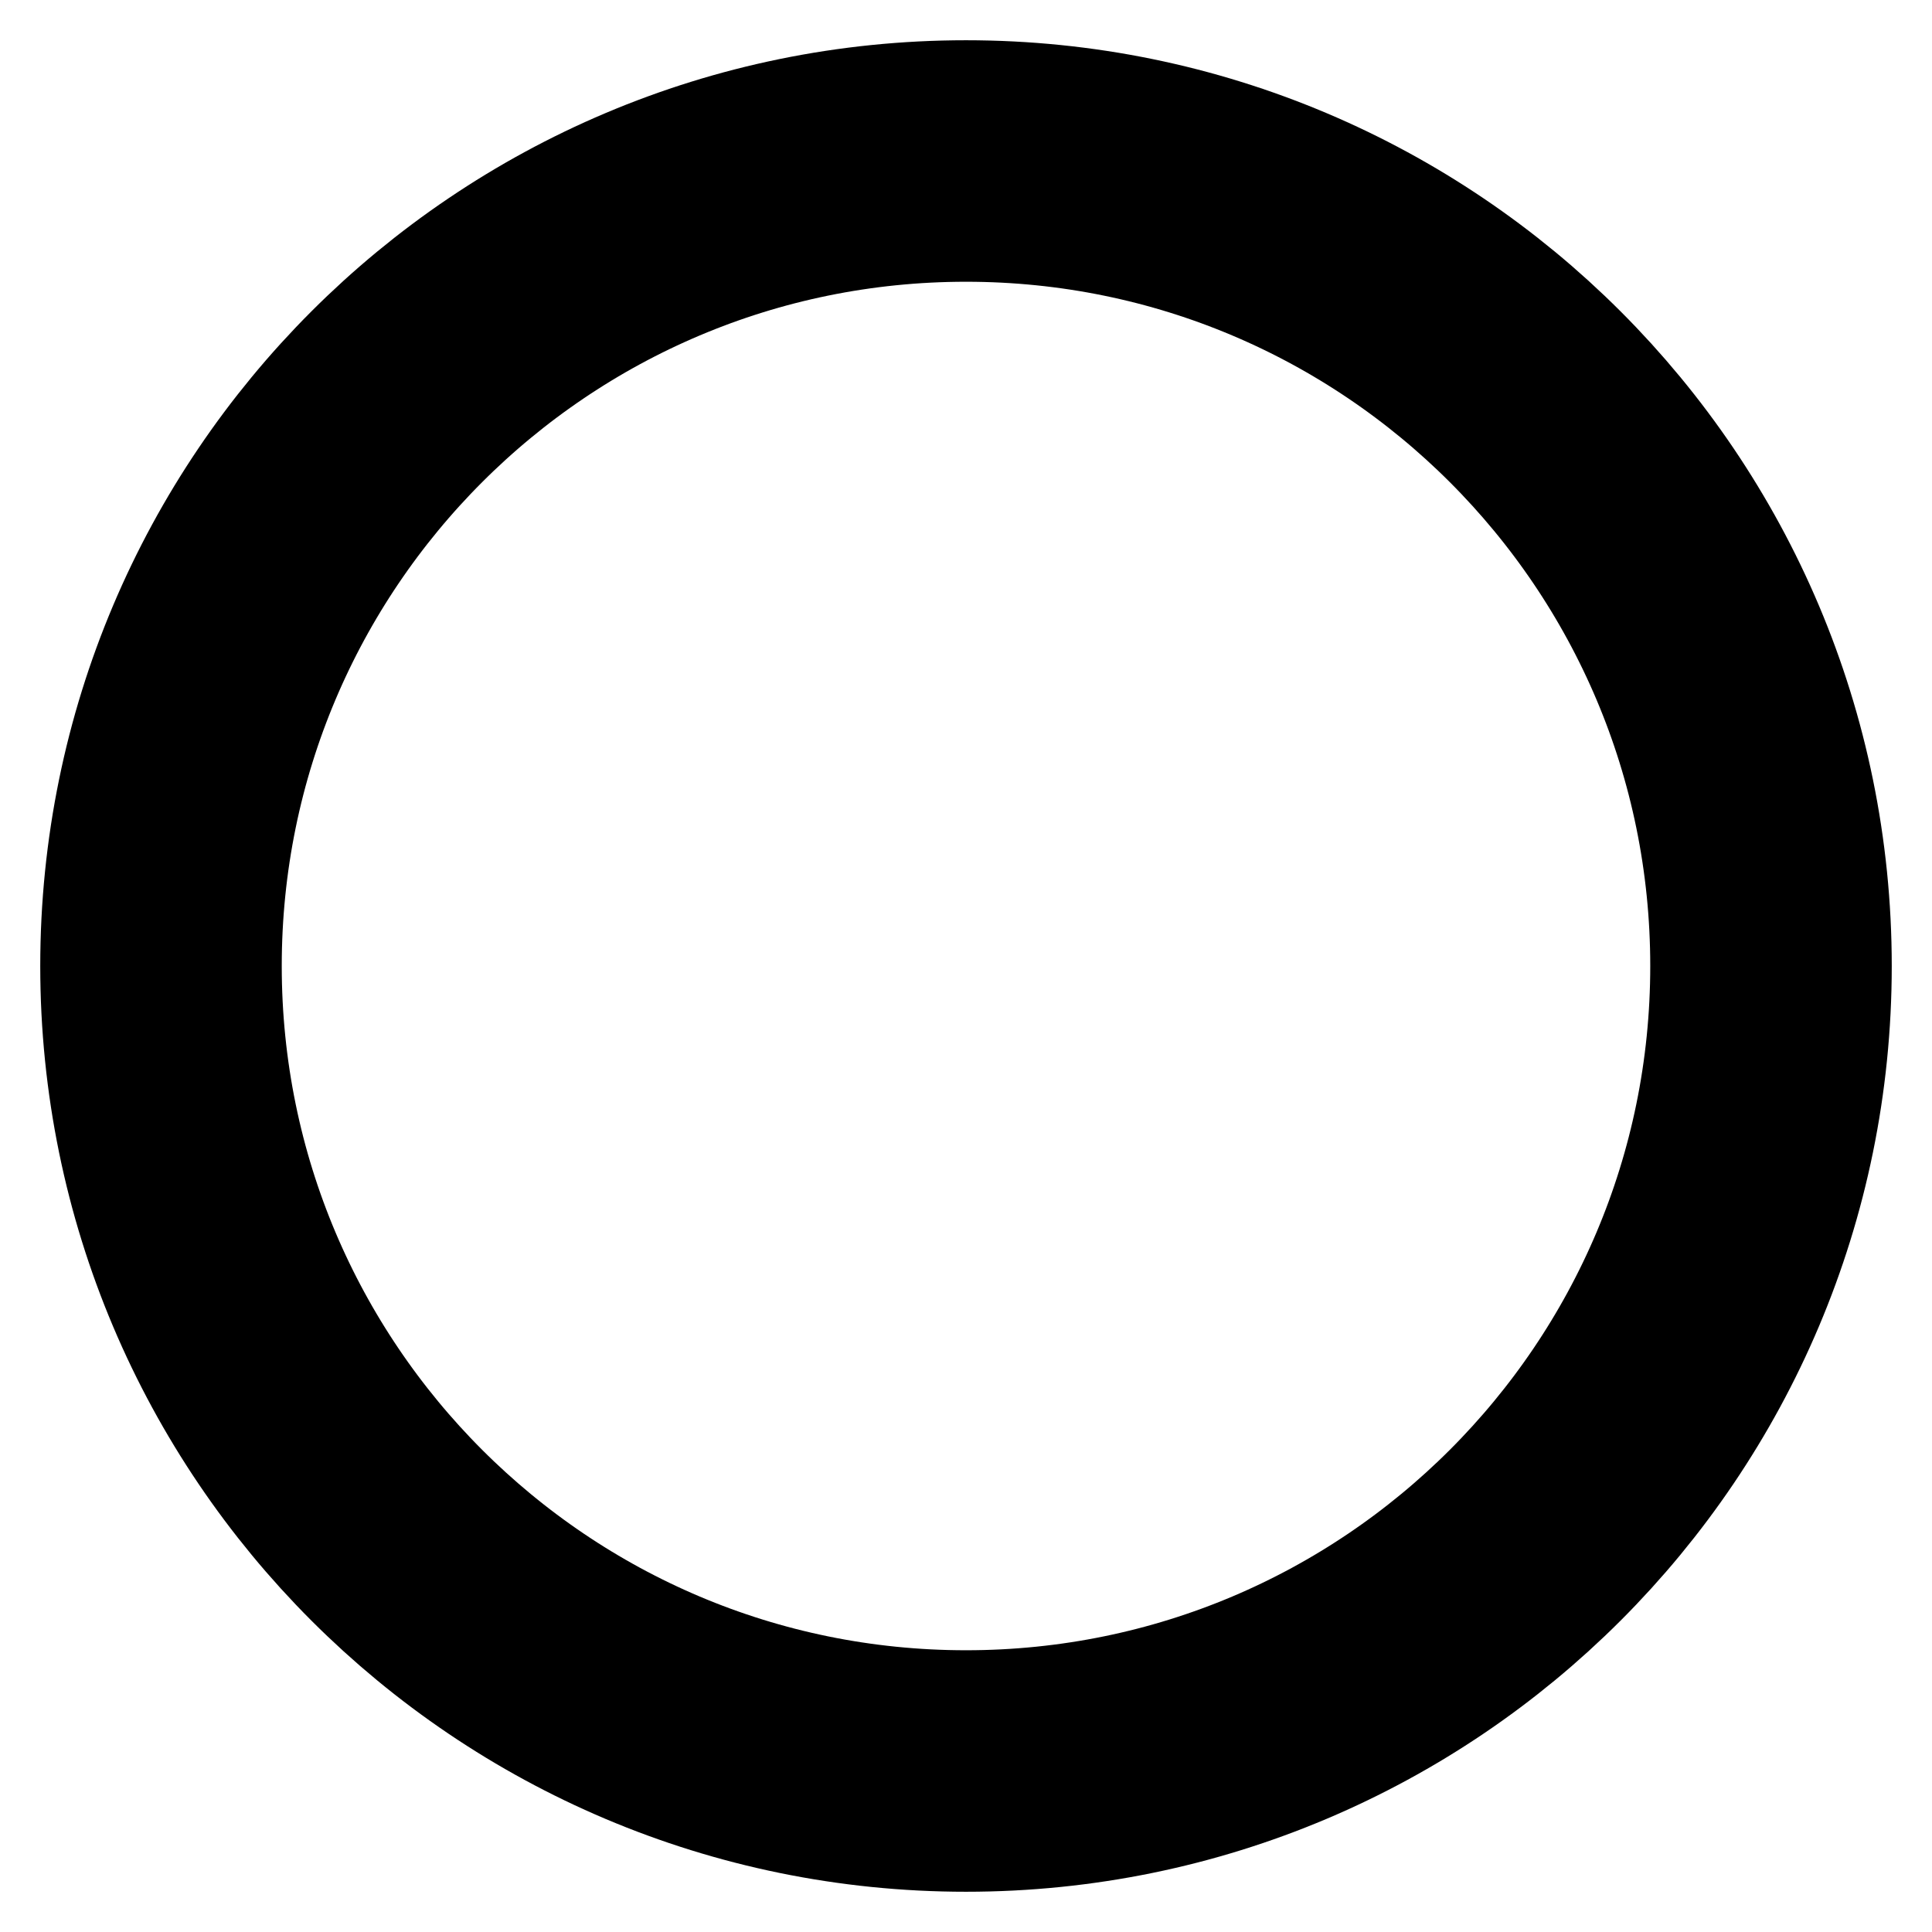
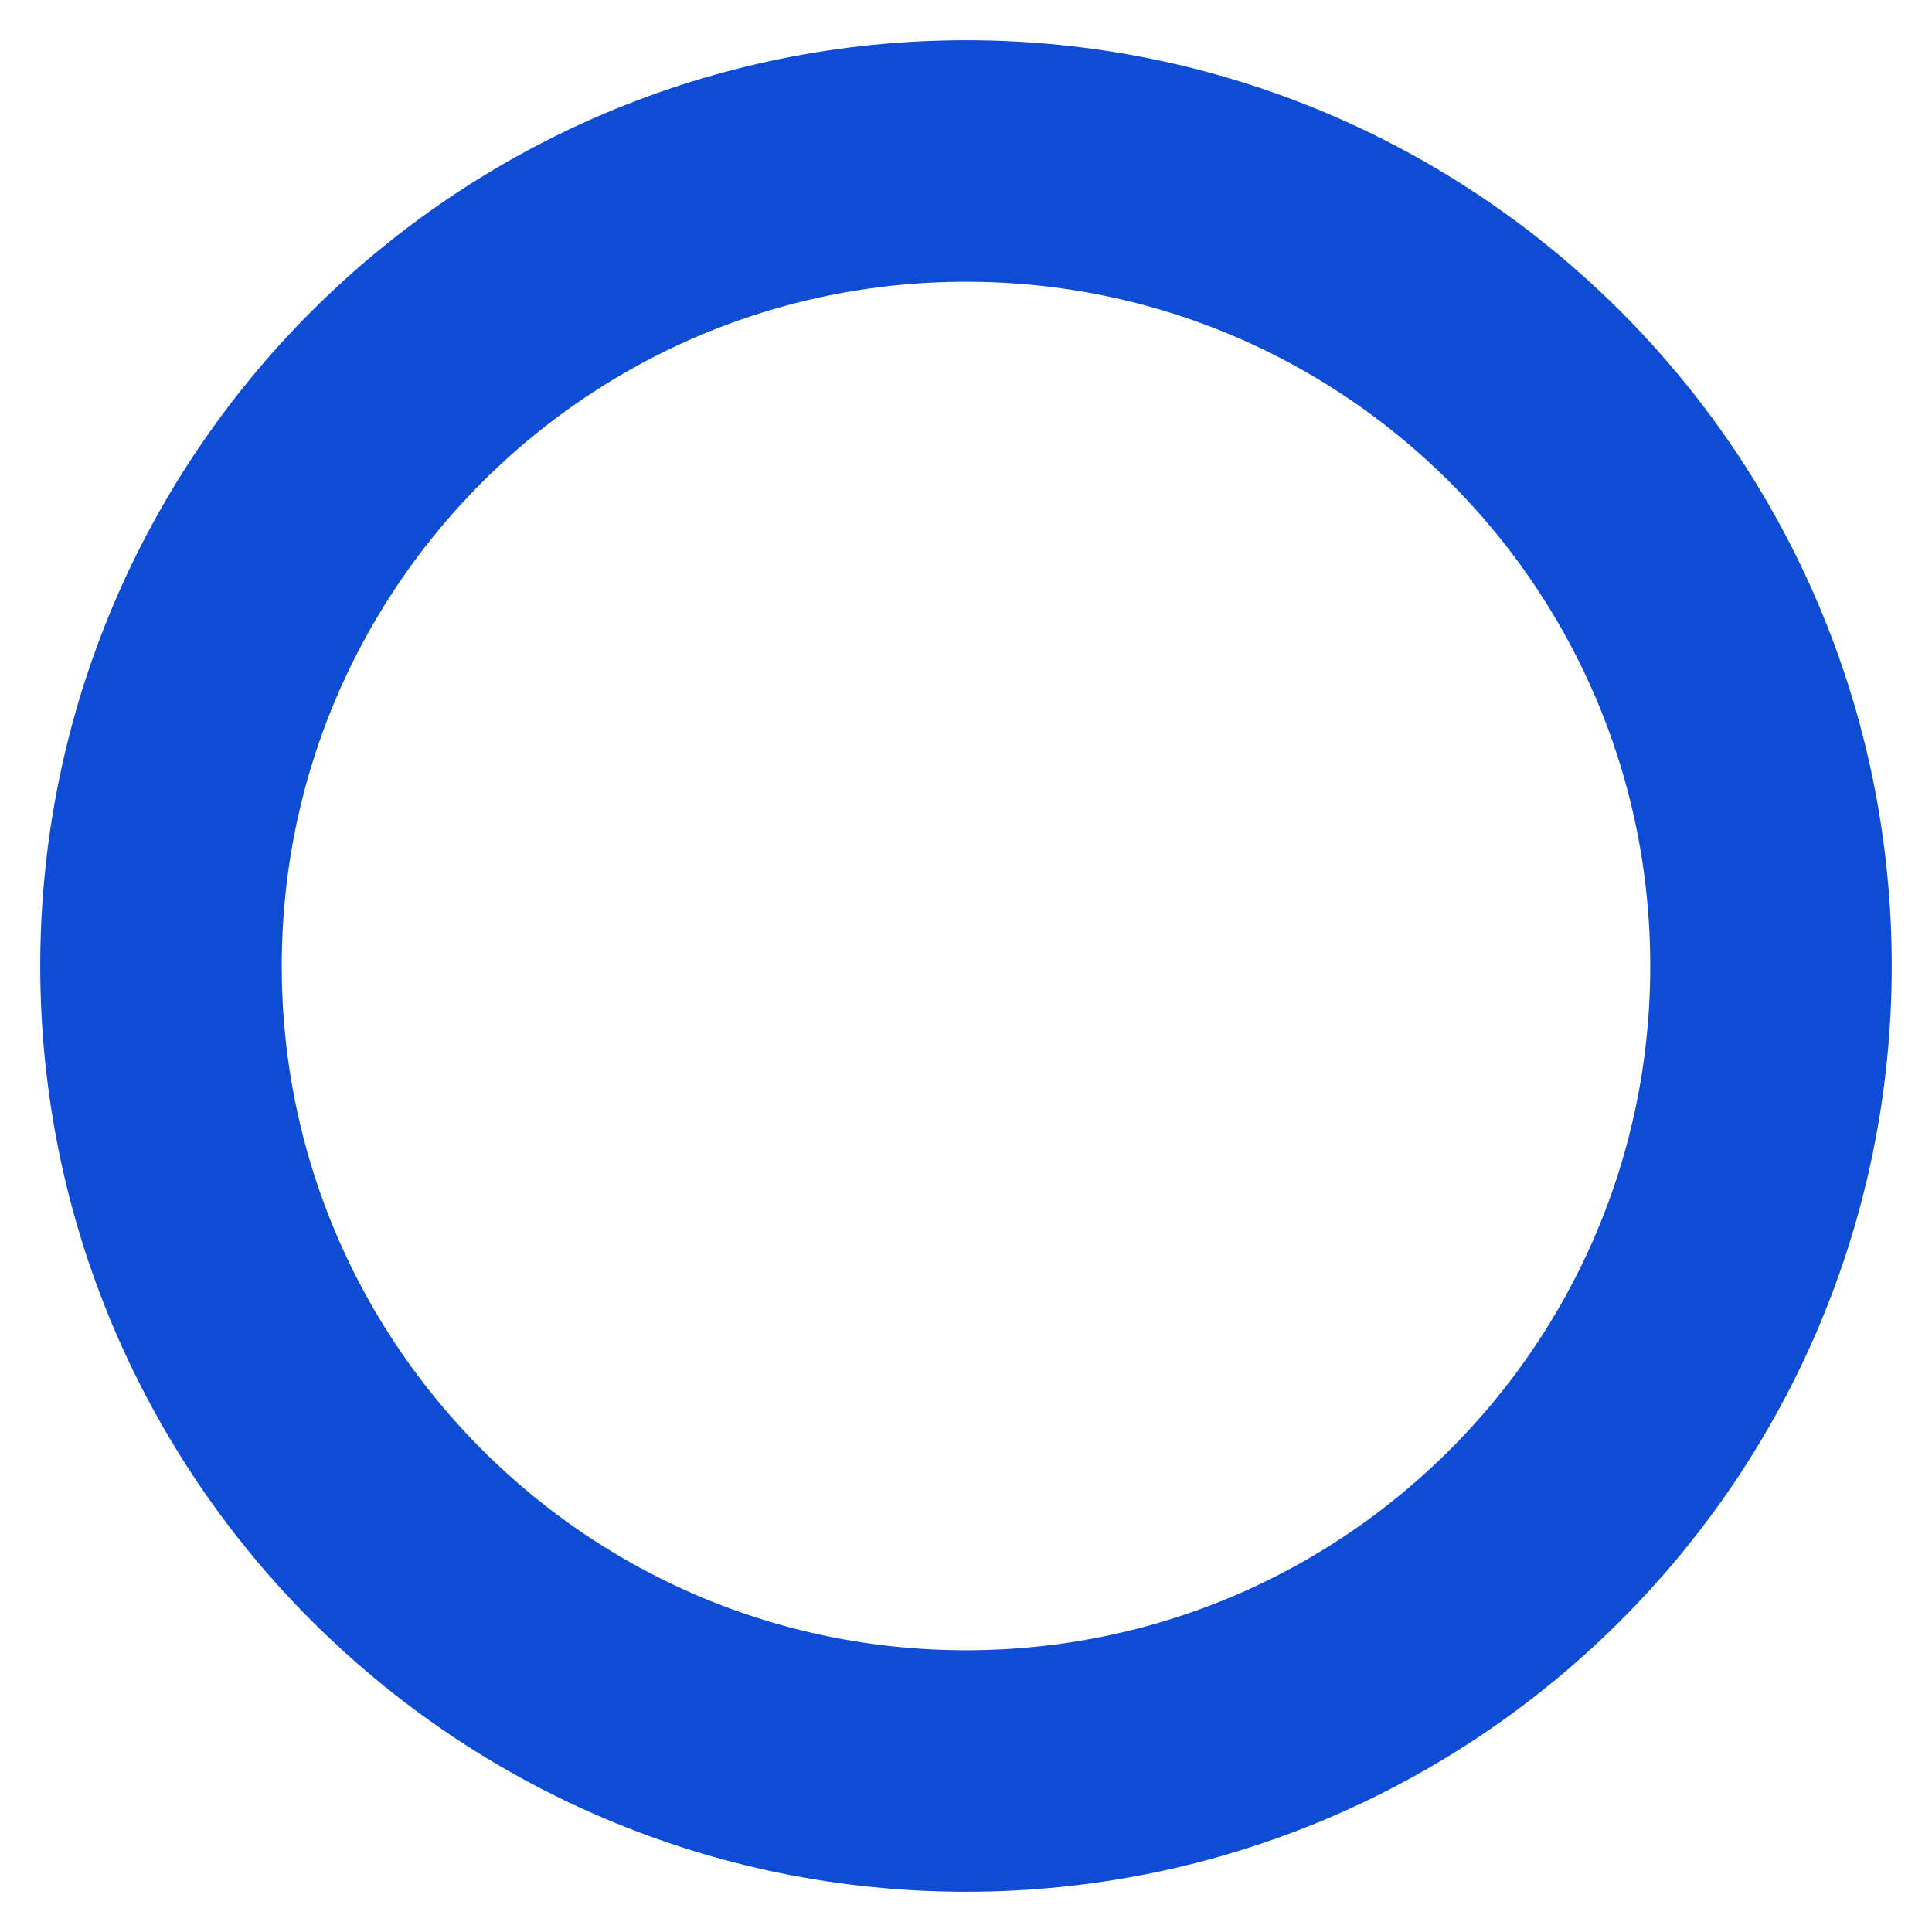
- <svg xmlns="http://www.w3.org/2000/svg" width="20" height="20" fill="none" stroke="#000000" stroke-linecap="round" stroke-linejoin="round" stroke-width="3" viewBox="0 0 24 24">
+ <svg xmlns="http://www.w3.org/2000/svg" width="20" height="20" fill="none" stroke="#0D4CD3" stroke-linecap="round" stroke-linejoin="round" stroke-width="3" viewBox="0 0 24 24">
  <path d="M12 2a10 10 0 1 0 0 20 10 10 0 1 0 0-20z" />
</svg>
